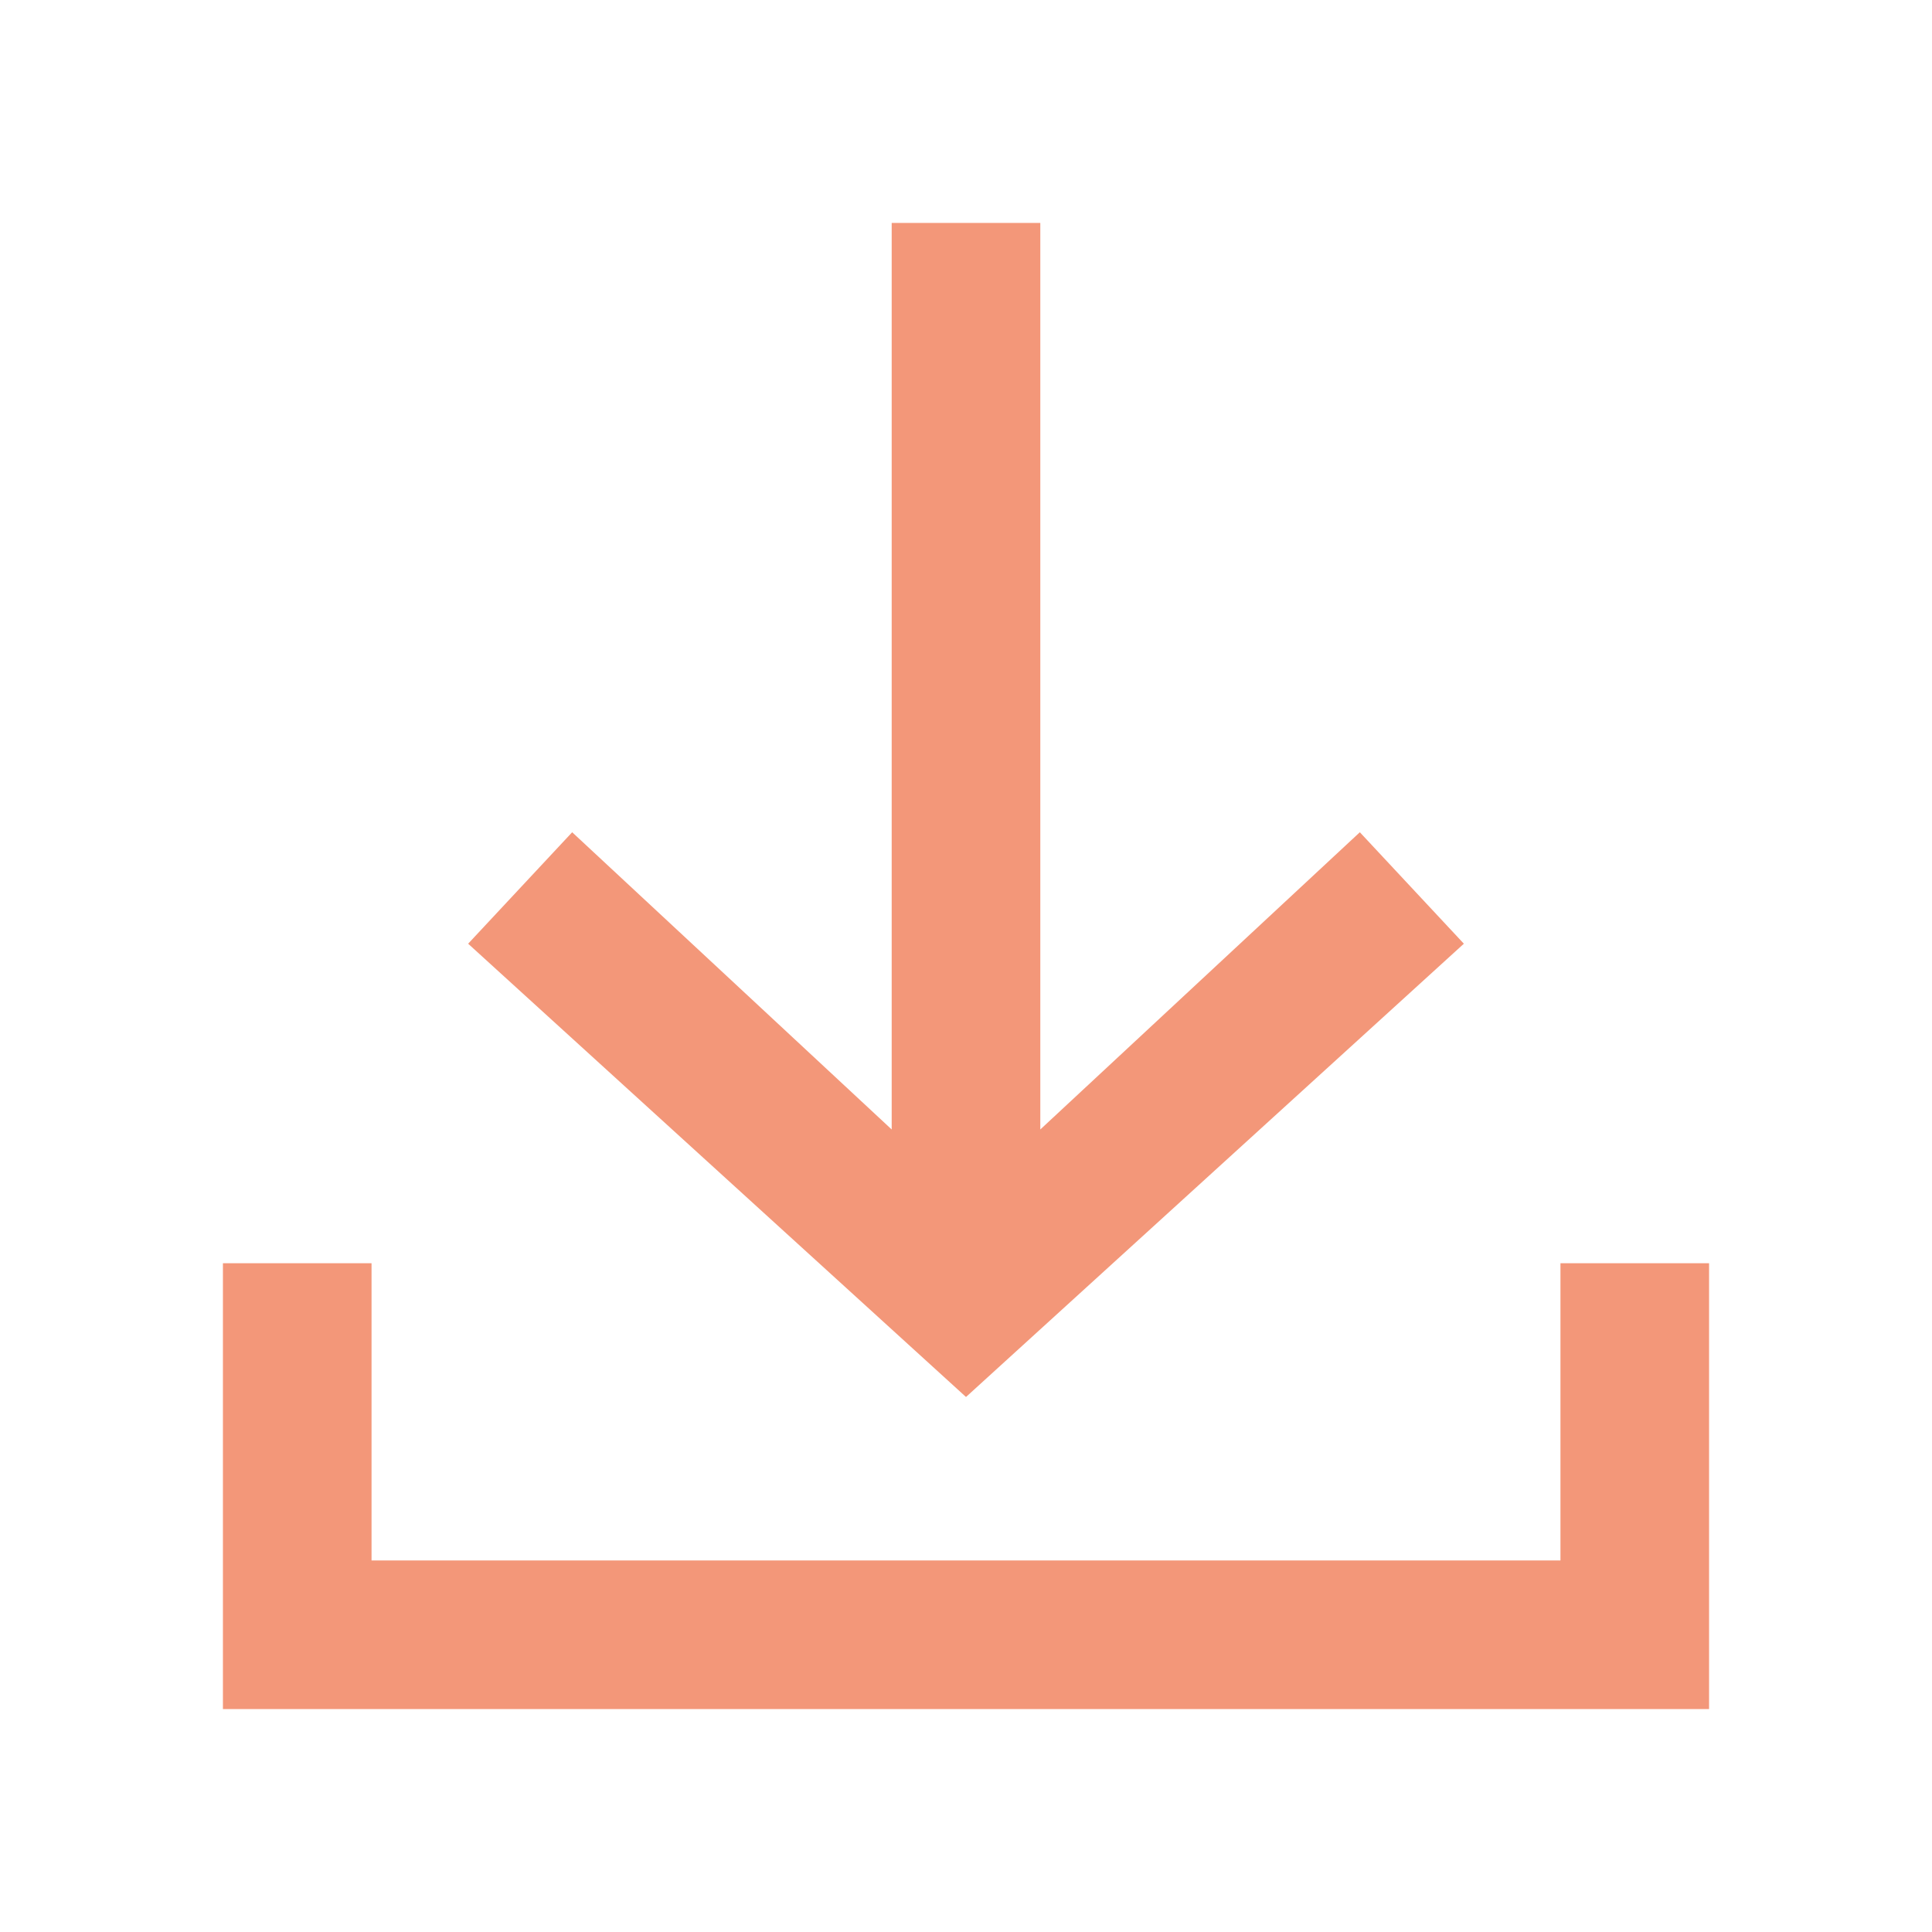
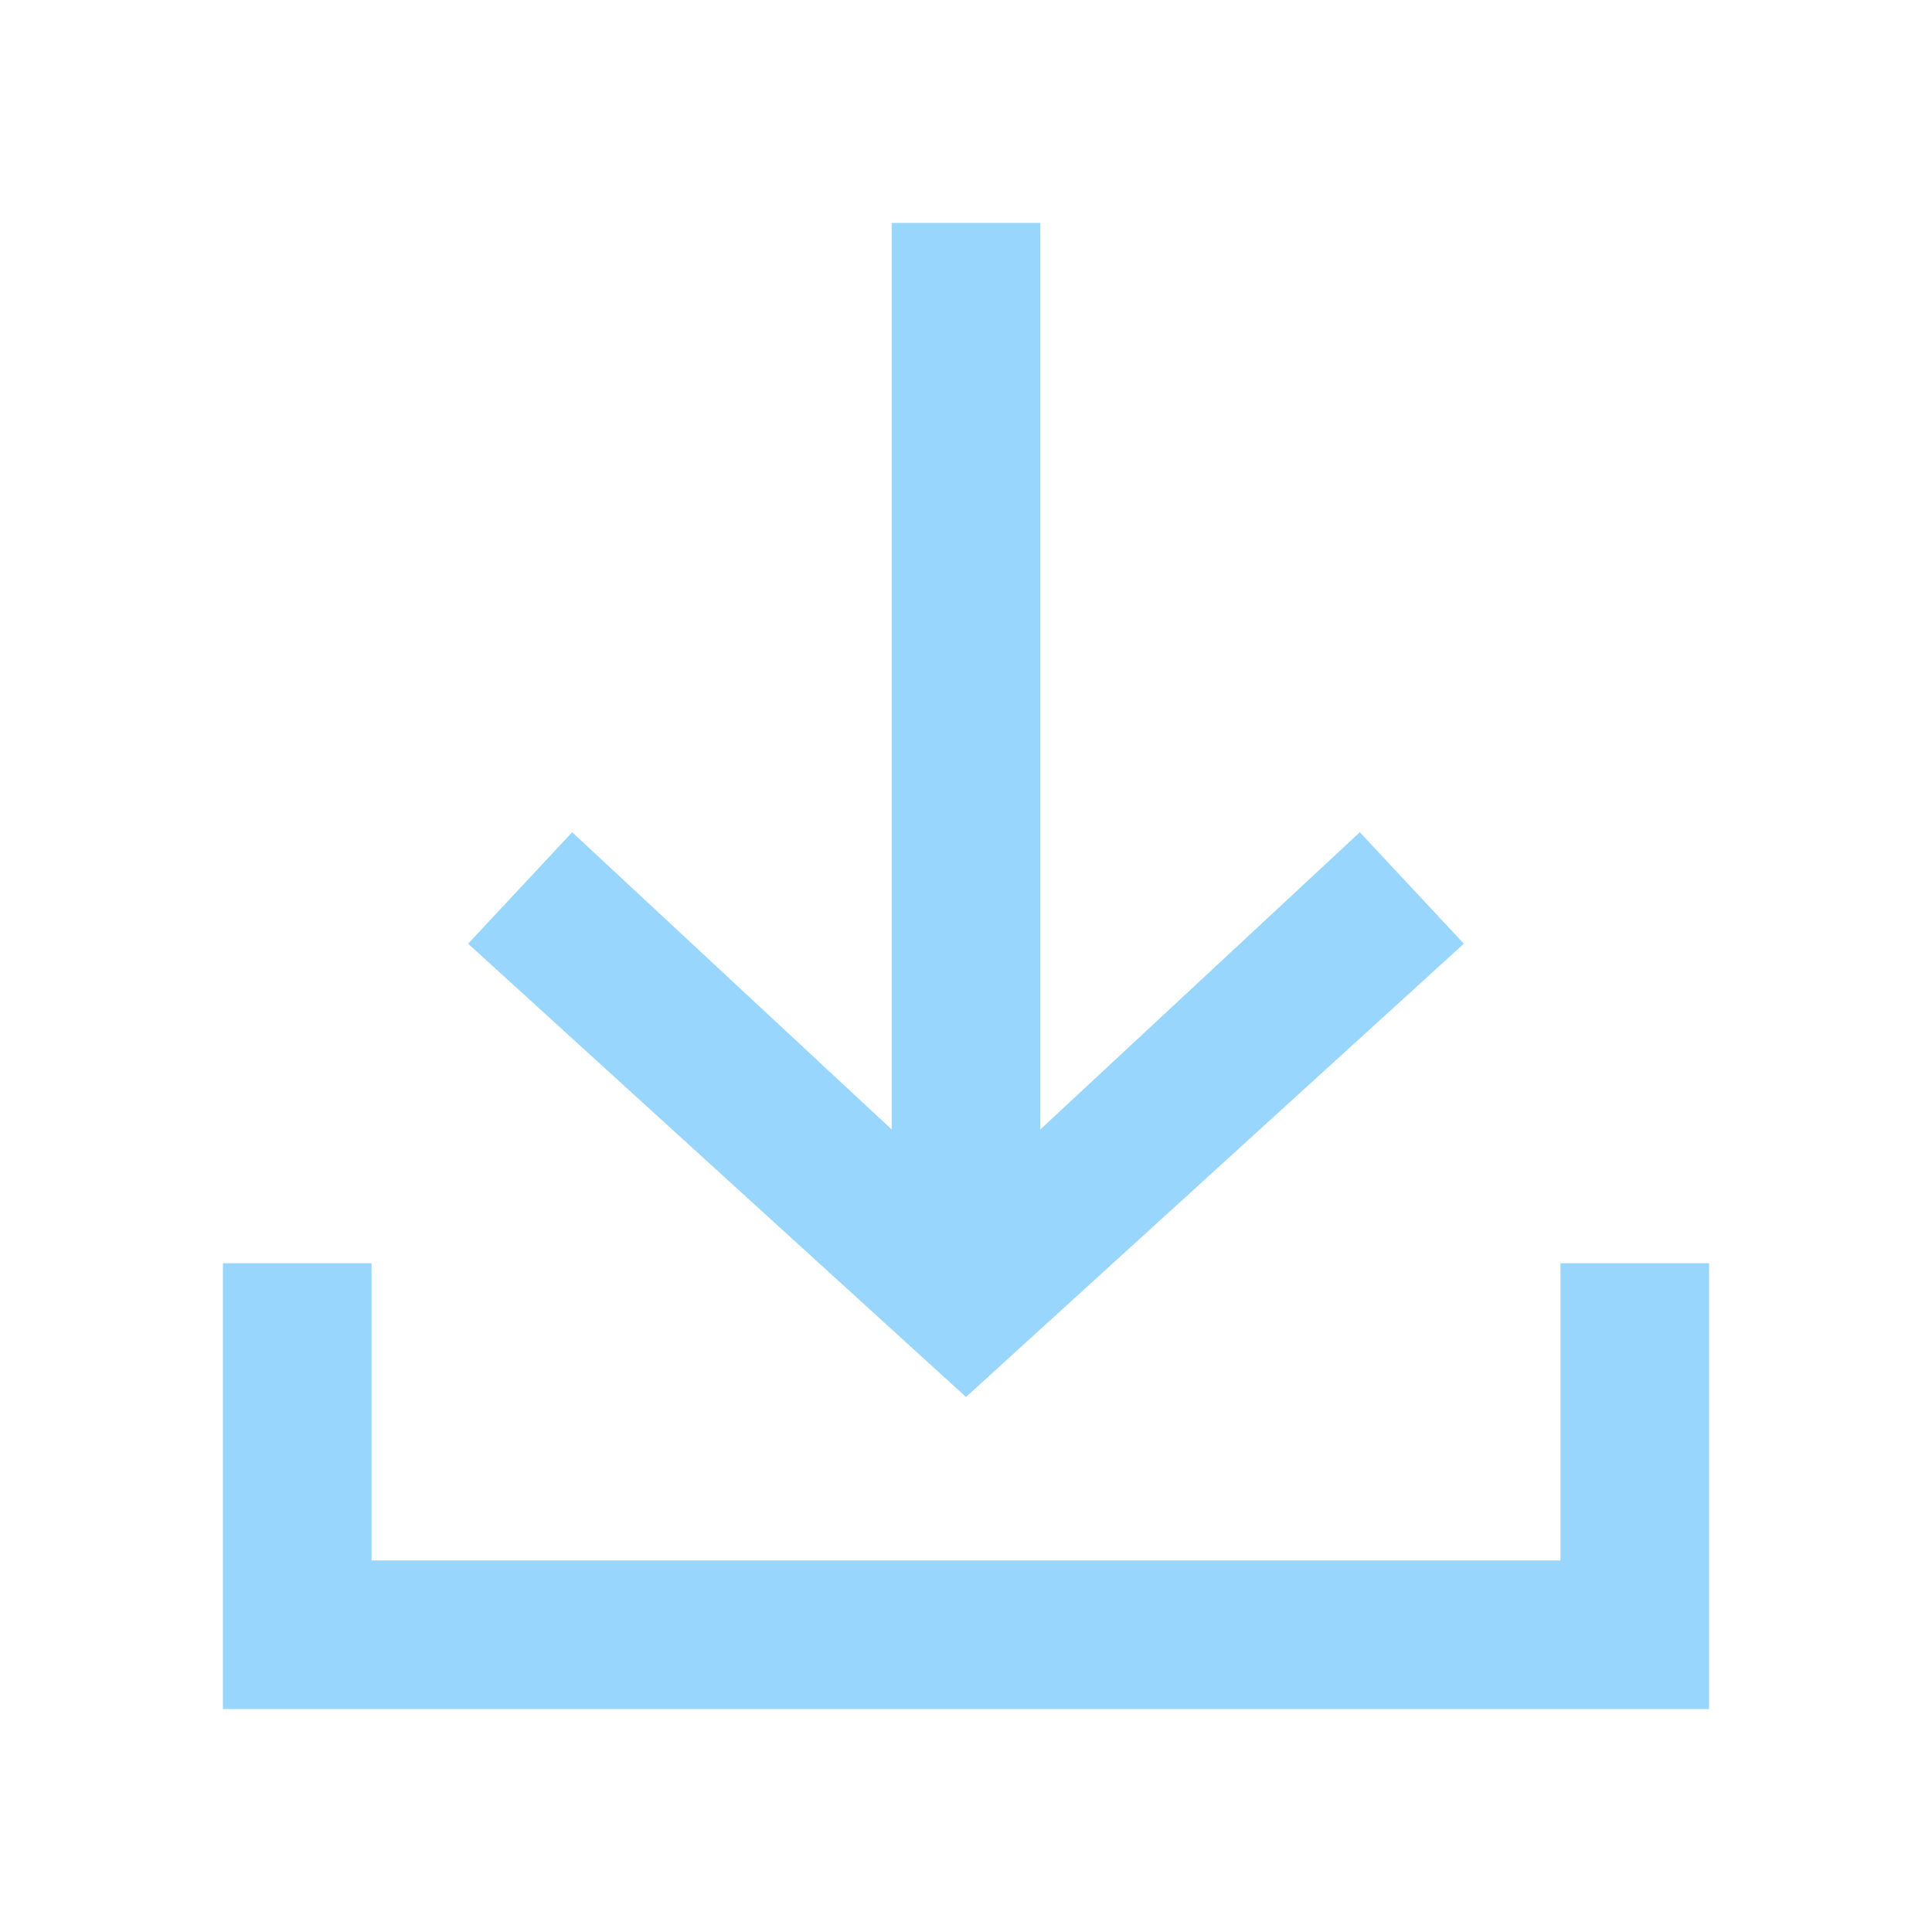
<svg xmlns="http://www.w3.org/2000/svg" version="1.1" id="ic_receive_on" x="0px" y="0px" viewBox="0 0 26 26" style="enable-background:new 0 0 26 26;" xml:space="preserve">
-   <style type="text/css">
+   <defs id="defs11" />
+   <style type="text/css" id="style2">
	.st0{fill:#F39779;}
	.st1{fill:none;}
</style>
  <g id="Group_8834" transform="translate(1 1)">
-     <path id="Path_18892" class="st0" d="M18.7,11.7l-1.4-1.5l-4.3,4V2h-2v12.2l-4.3-4l-1.4,1.5l6.7,6.1L18.7,11.7z" />
-     <path id="Path_18893" class="st0" d="M20,16v4H4v-4H2v6h20v-6H20z" />
+     <path id="Path_18892" class="st0" d="M18.7,11.7l-1.4-1.5l-4.3,4V2h-2v12.2l-4.3-4l-1.4,1.5l6.7,6.1L18.7,11.7z" style="fill:#98d6fd;fill-opacity:1" />
+     <path id="Path_18893" class="st0" d="M20,16v4H4v-4H2v6h20v-6H20z" style="fill:#98d6fd;fill-opacity:1" />
  </g>
  <path id="Rectangle_4413" class="st1" d="M0,0h26v26H0V0z" />
</svg>
